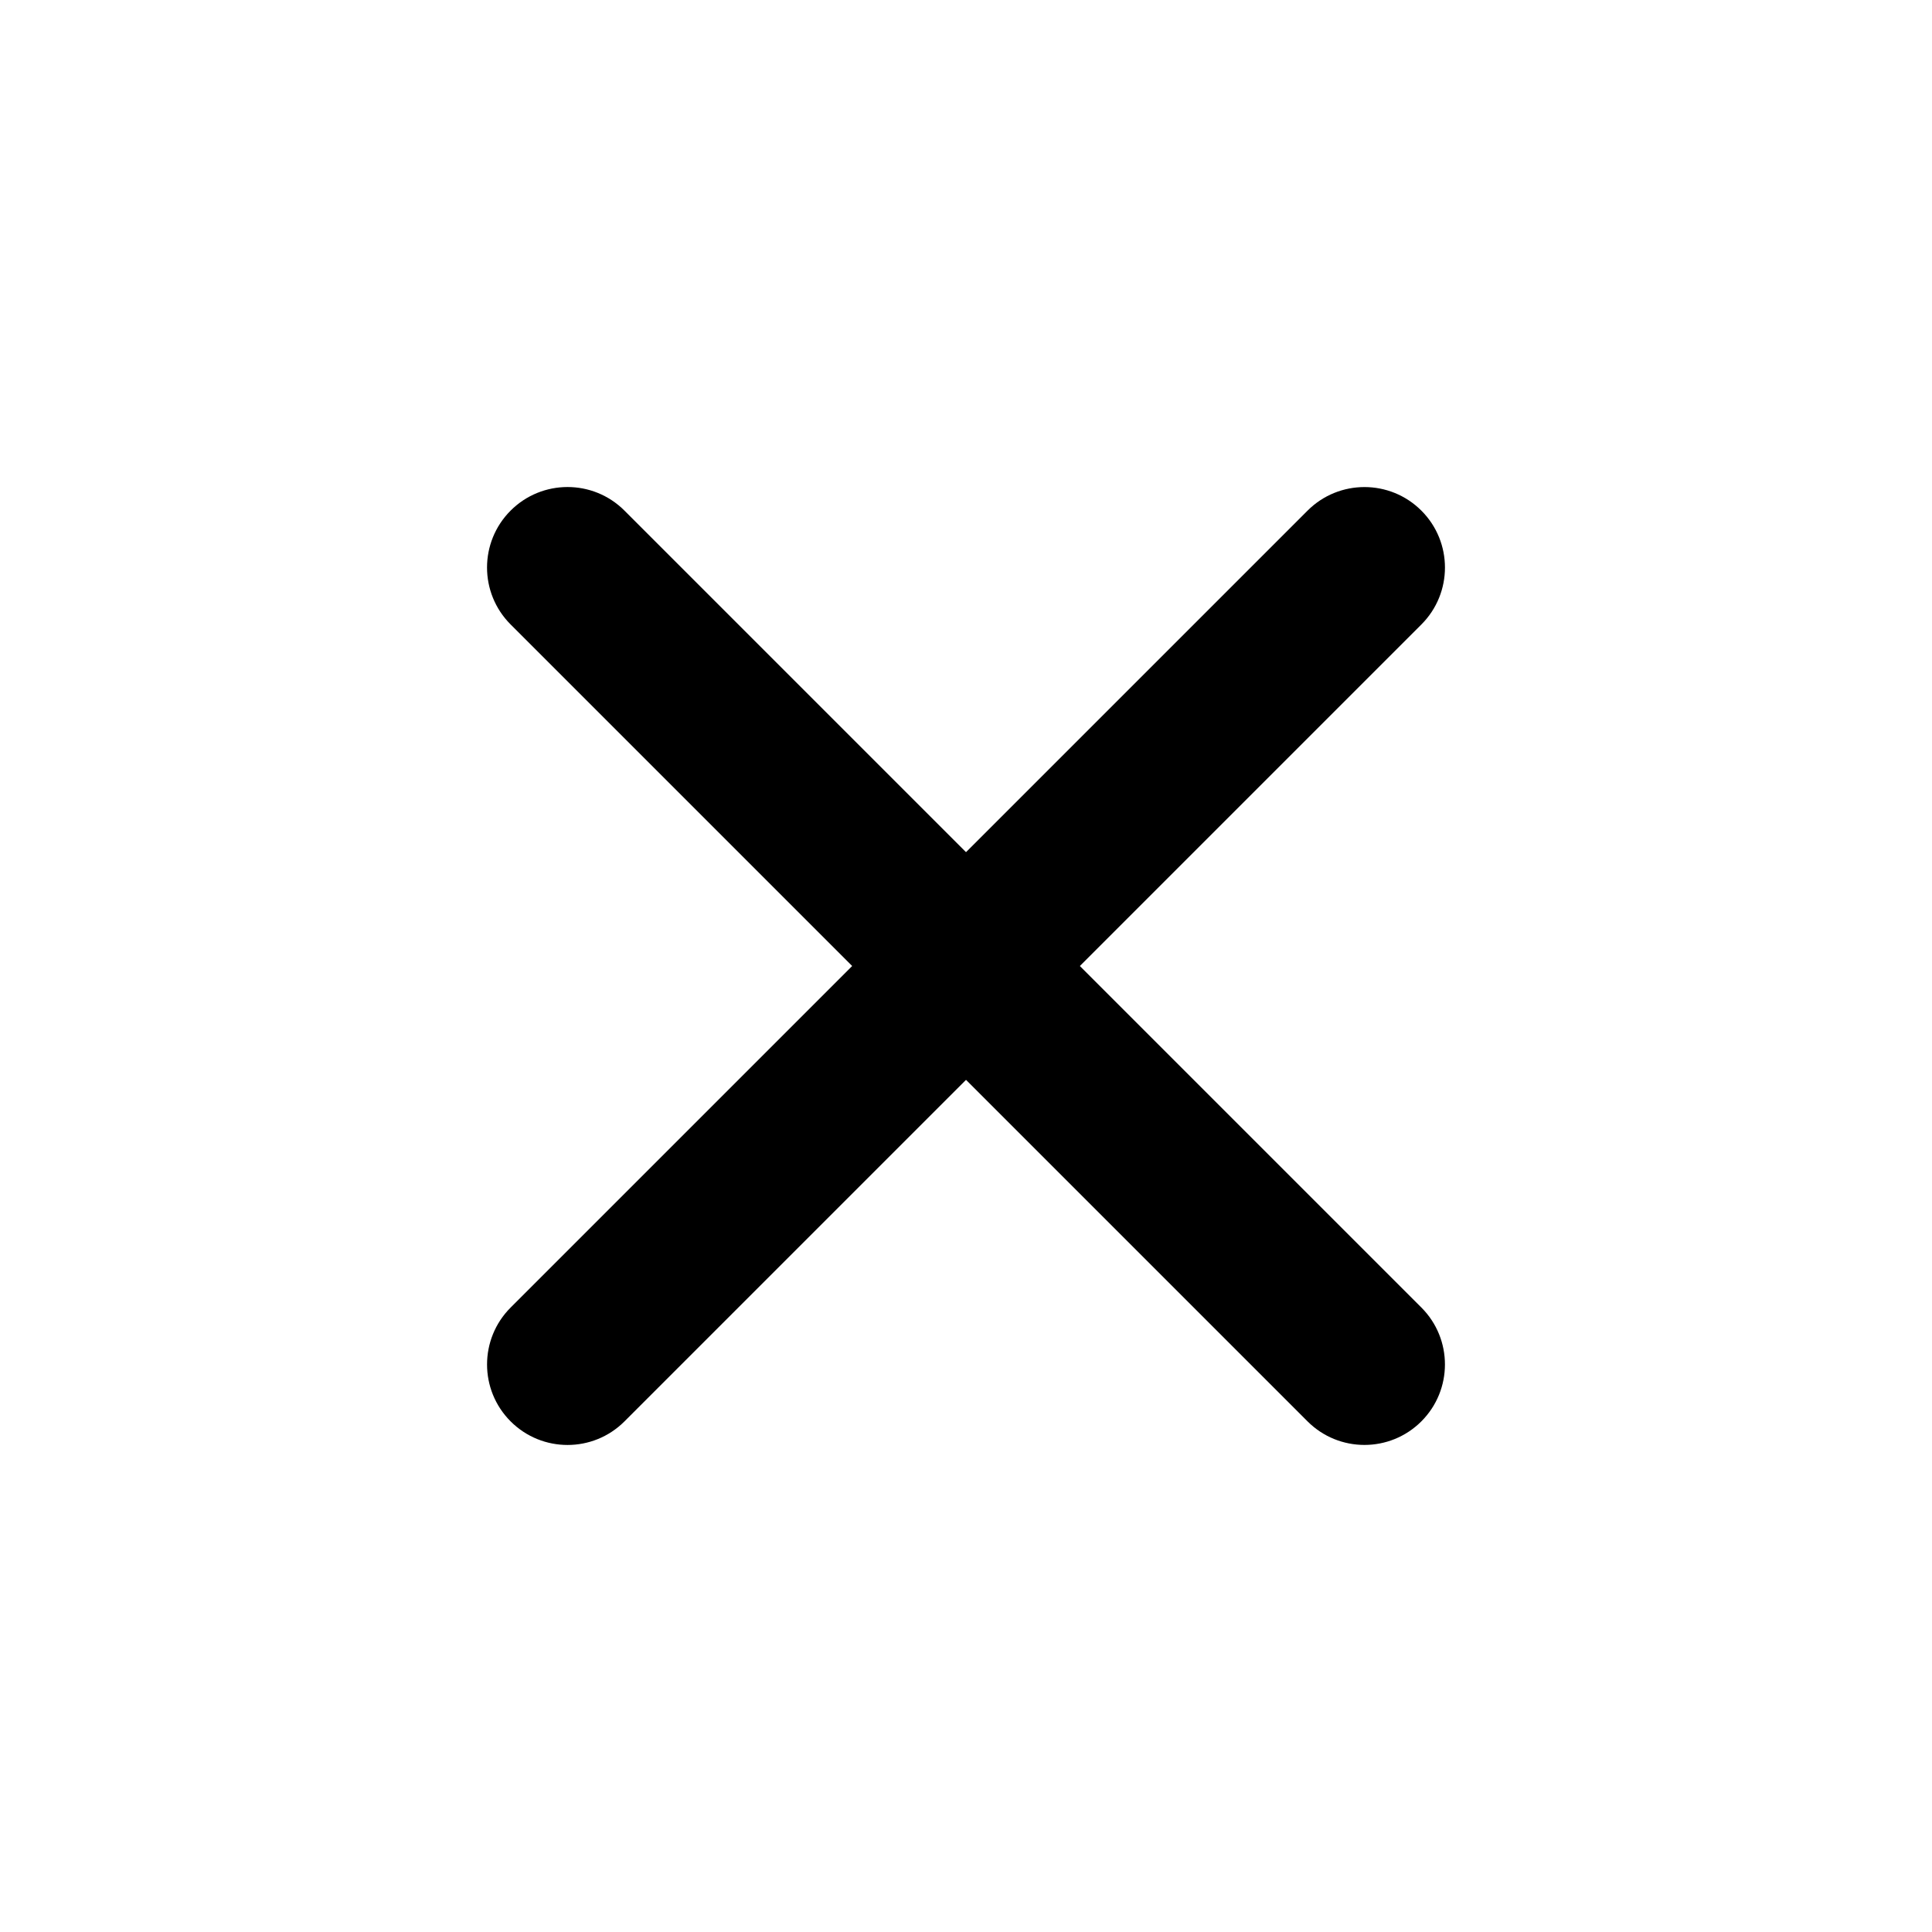
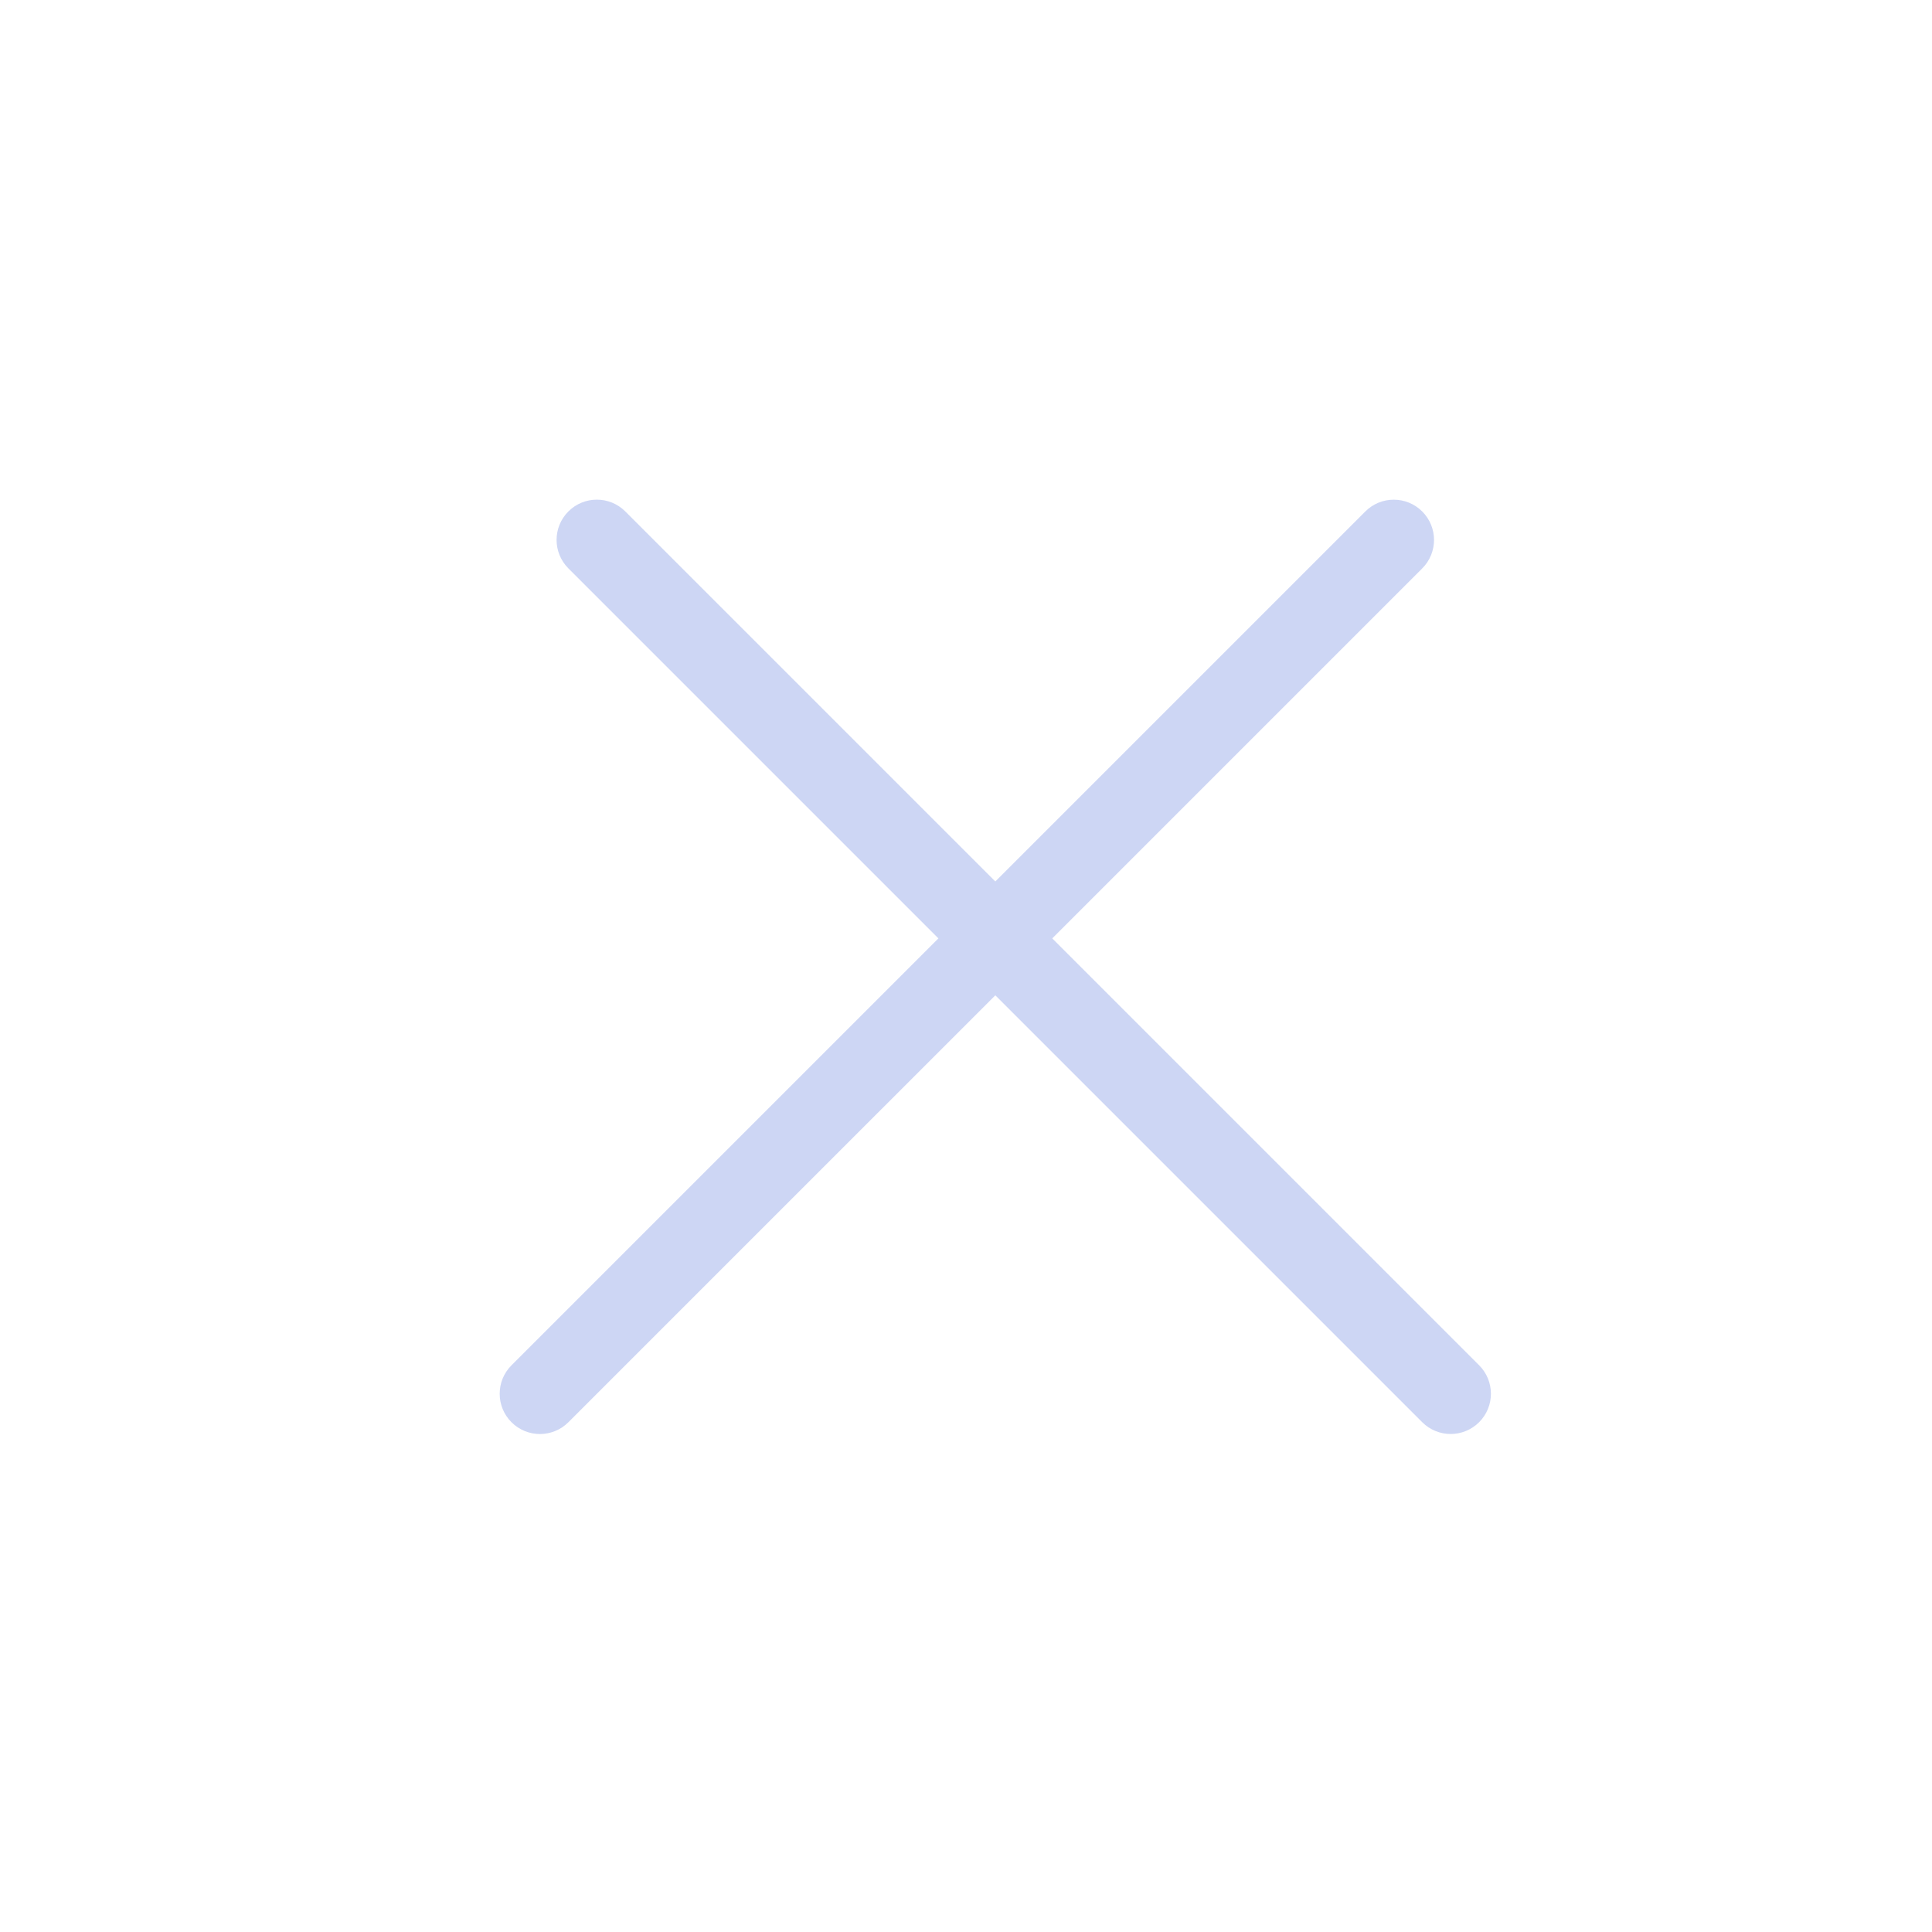
<svg xmlns="http://www.w3.org/2000/svg" width="24" height="24" viewBox="0 0 24 24" fill="none">
-   <rect x="5.636" y="16.95" width="16" height="2" rx="1" transform="rotate(-45 5.63599 16.9498)" fill="currentColor" />
-   <rect x="7.05" y="5.636" width="16" height="2" rx="1" transform="rotate(45 7.05029 5.63605)" fill="currentColor" />
+   <rect x="6" y="17.314" width="16" height="1" rx="0.5" transform="rotate(-45 6 17.3137)" fill="#CDD6F4" />
+   <rect x="7.414" y="6" width="16" height="1" rx="0.5" transform="rotate(45 7.41431 6)" fill="#CDD6F4" />
</svg>
